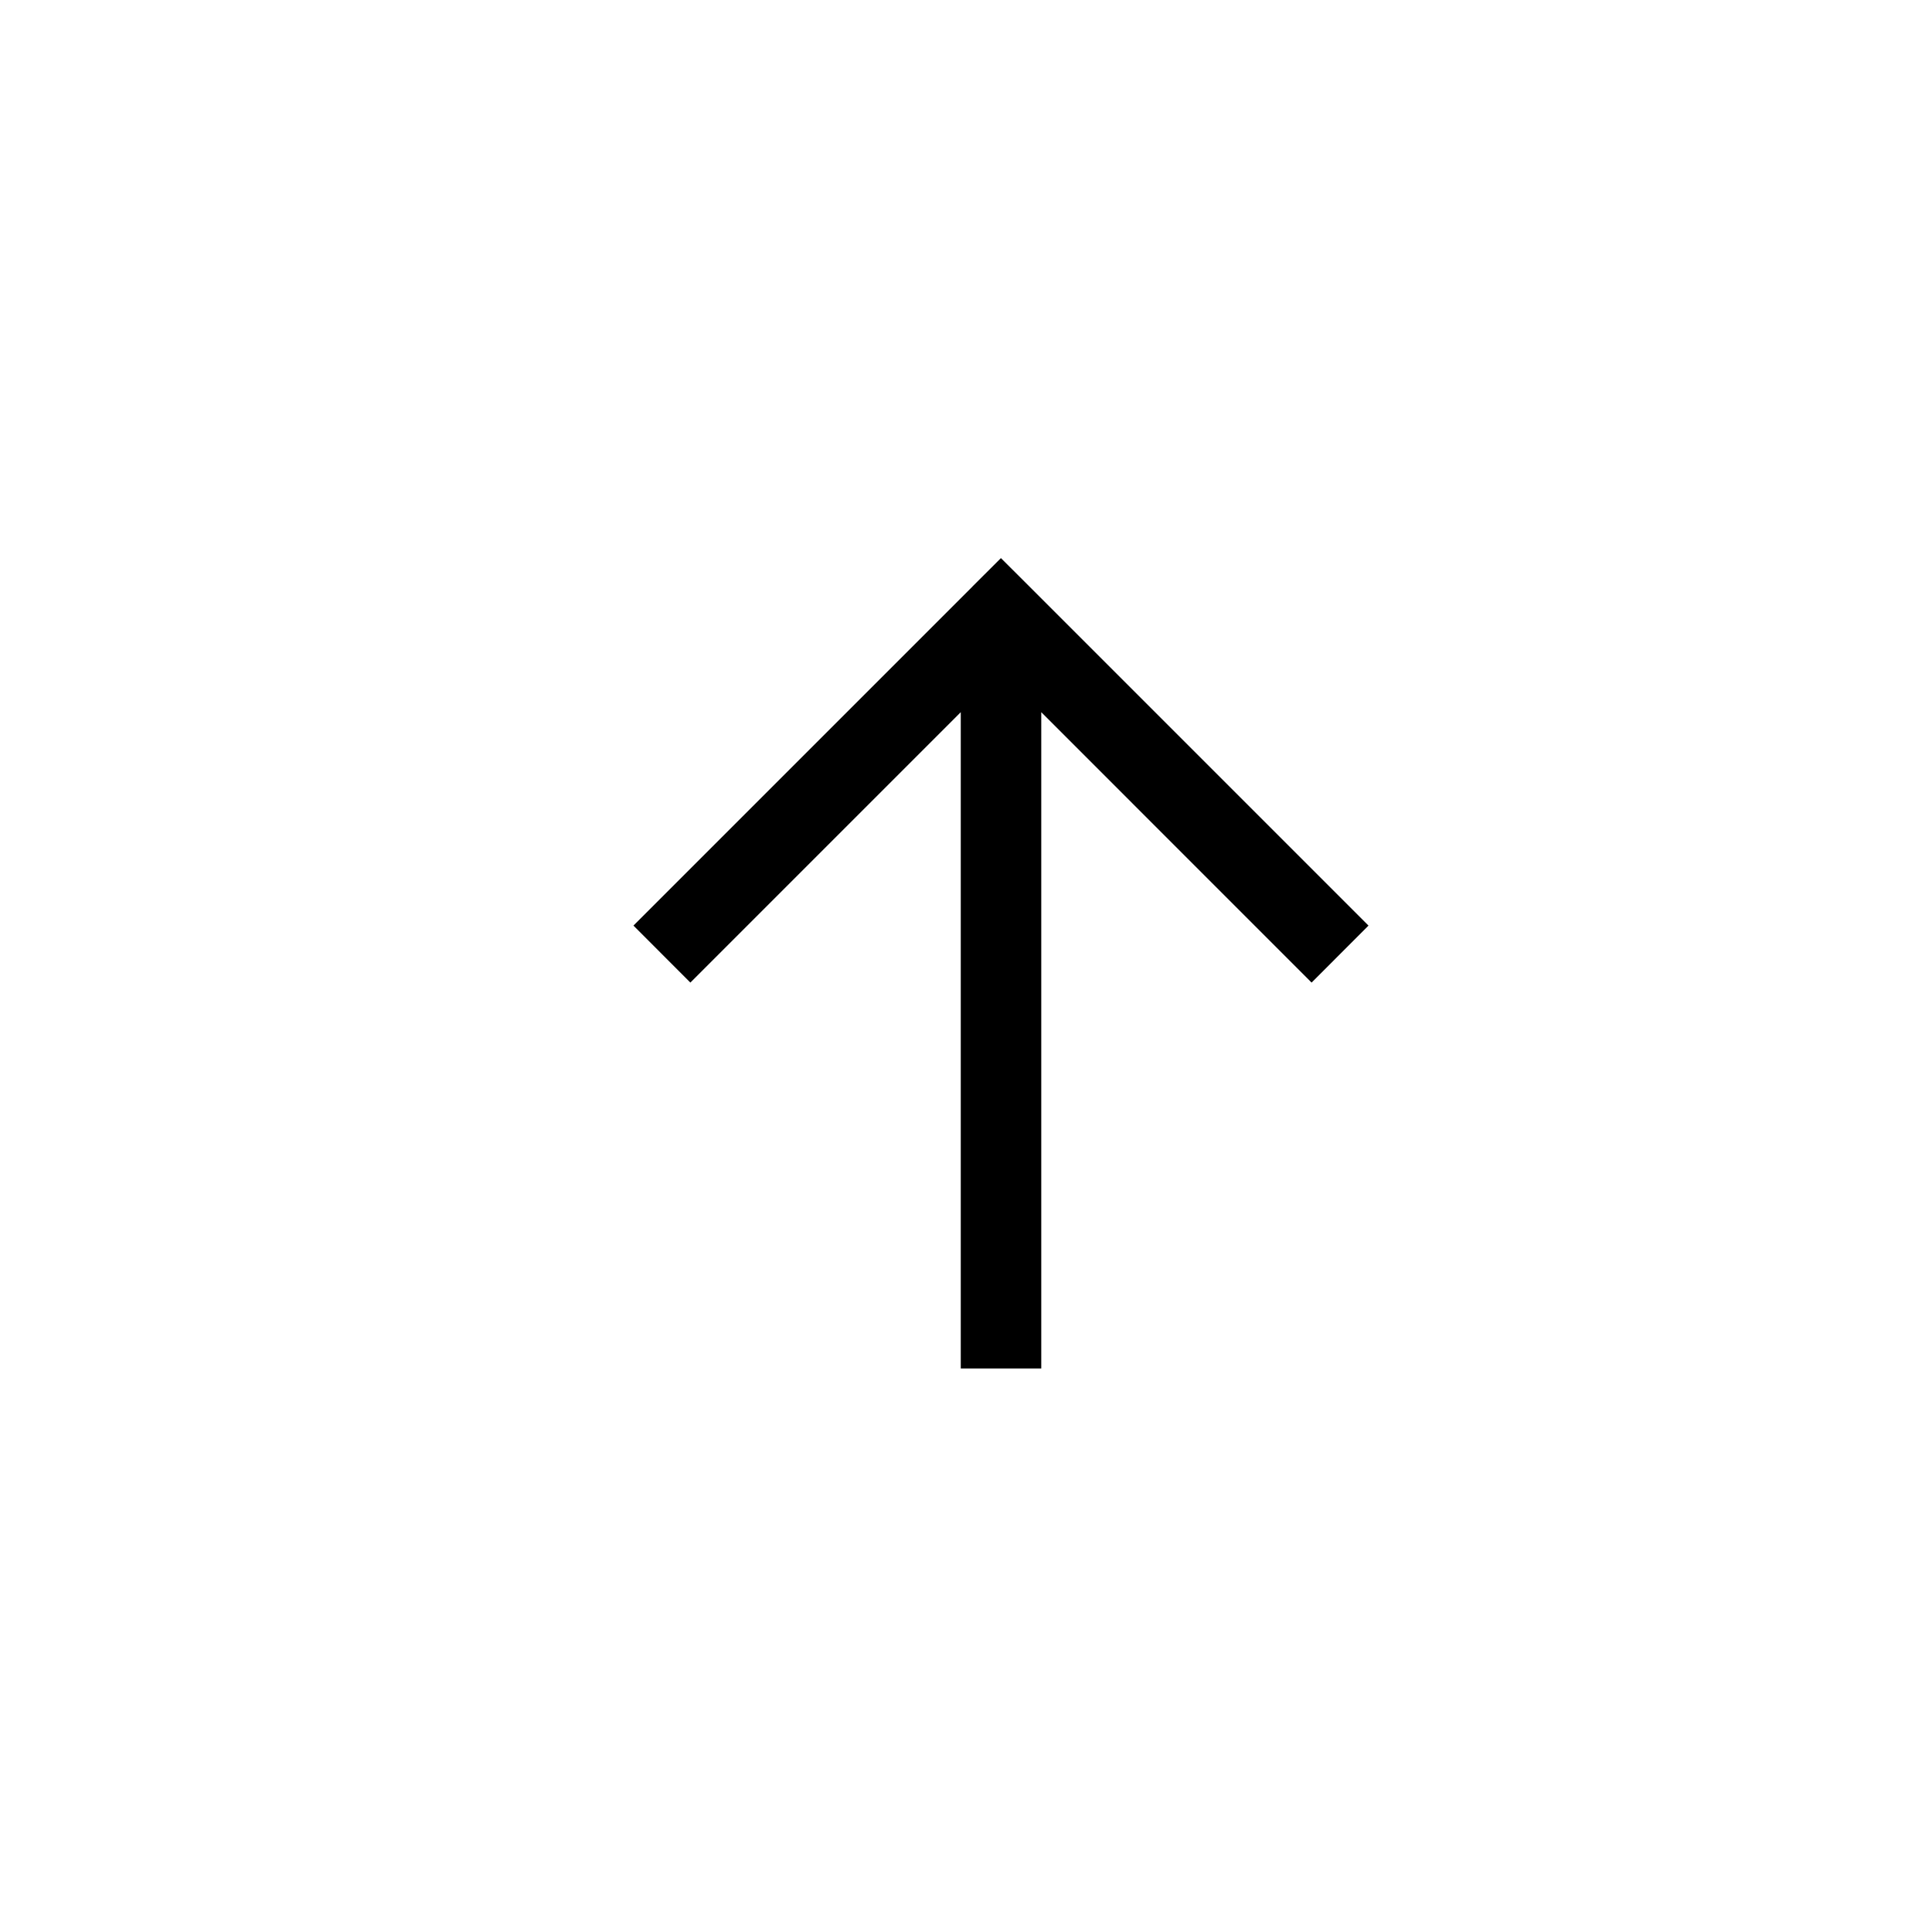
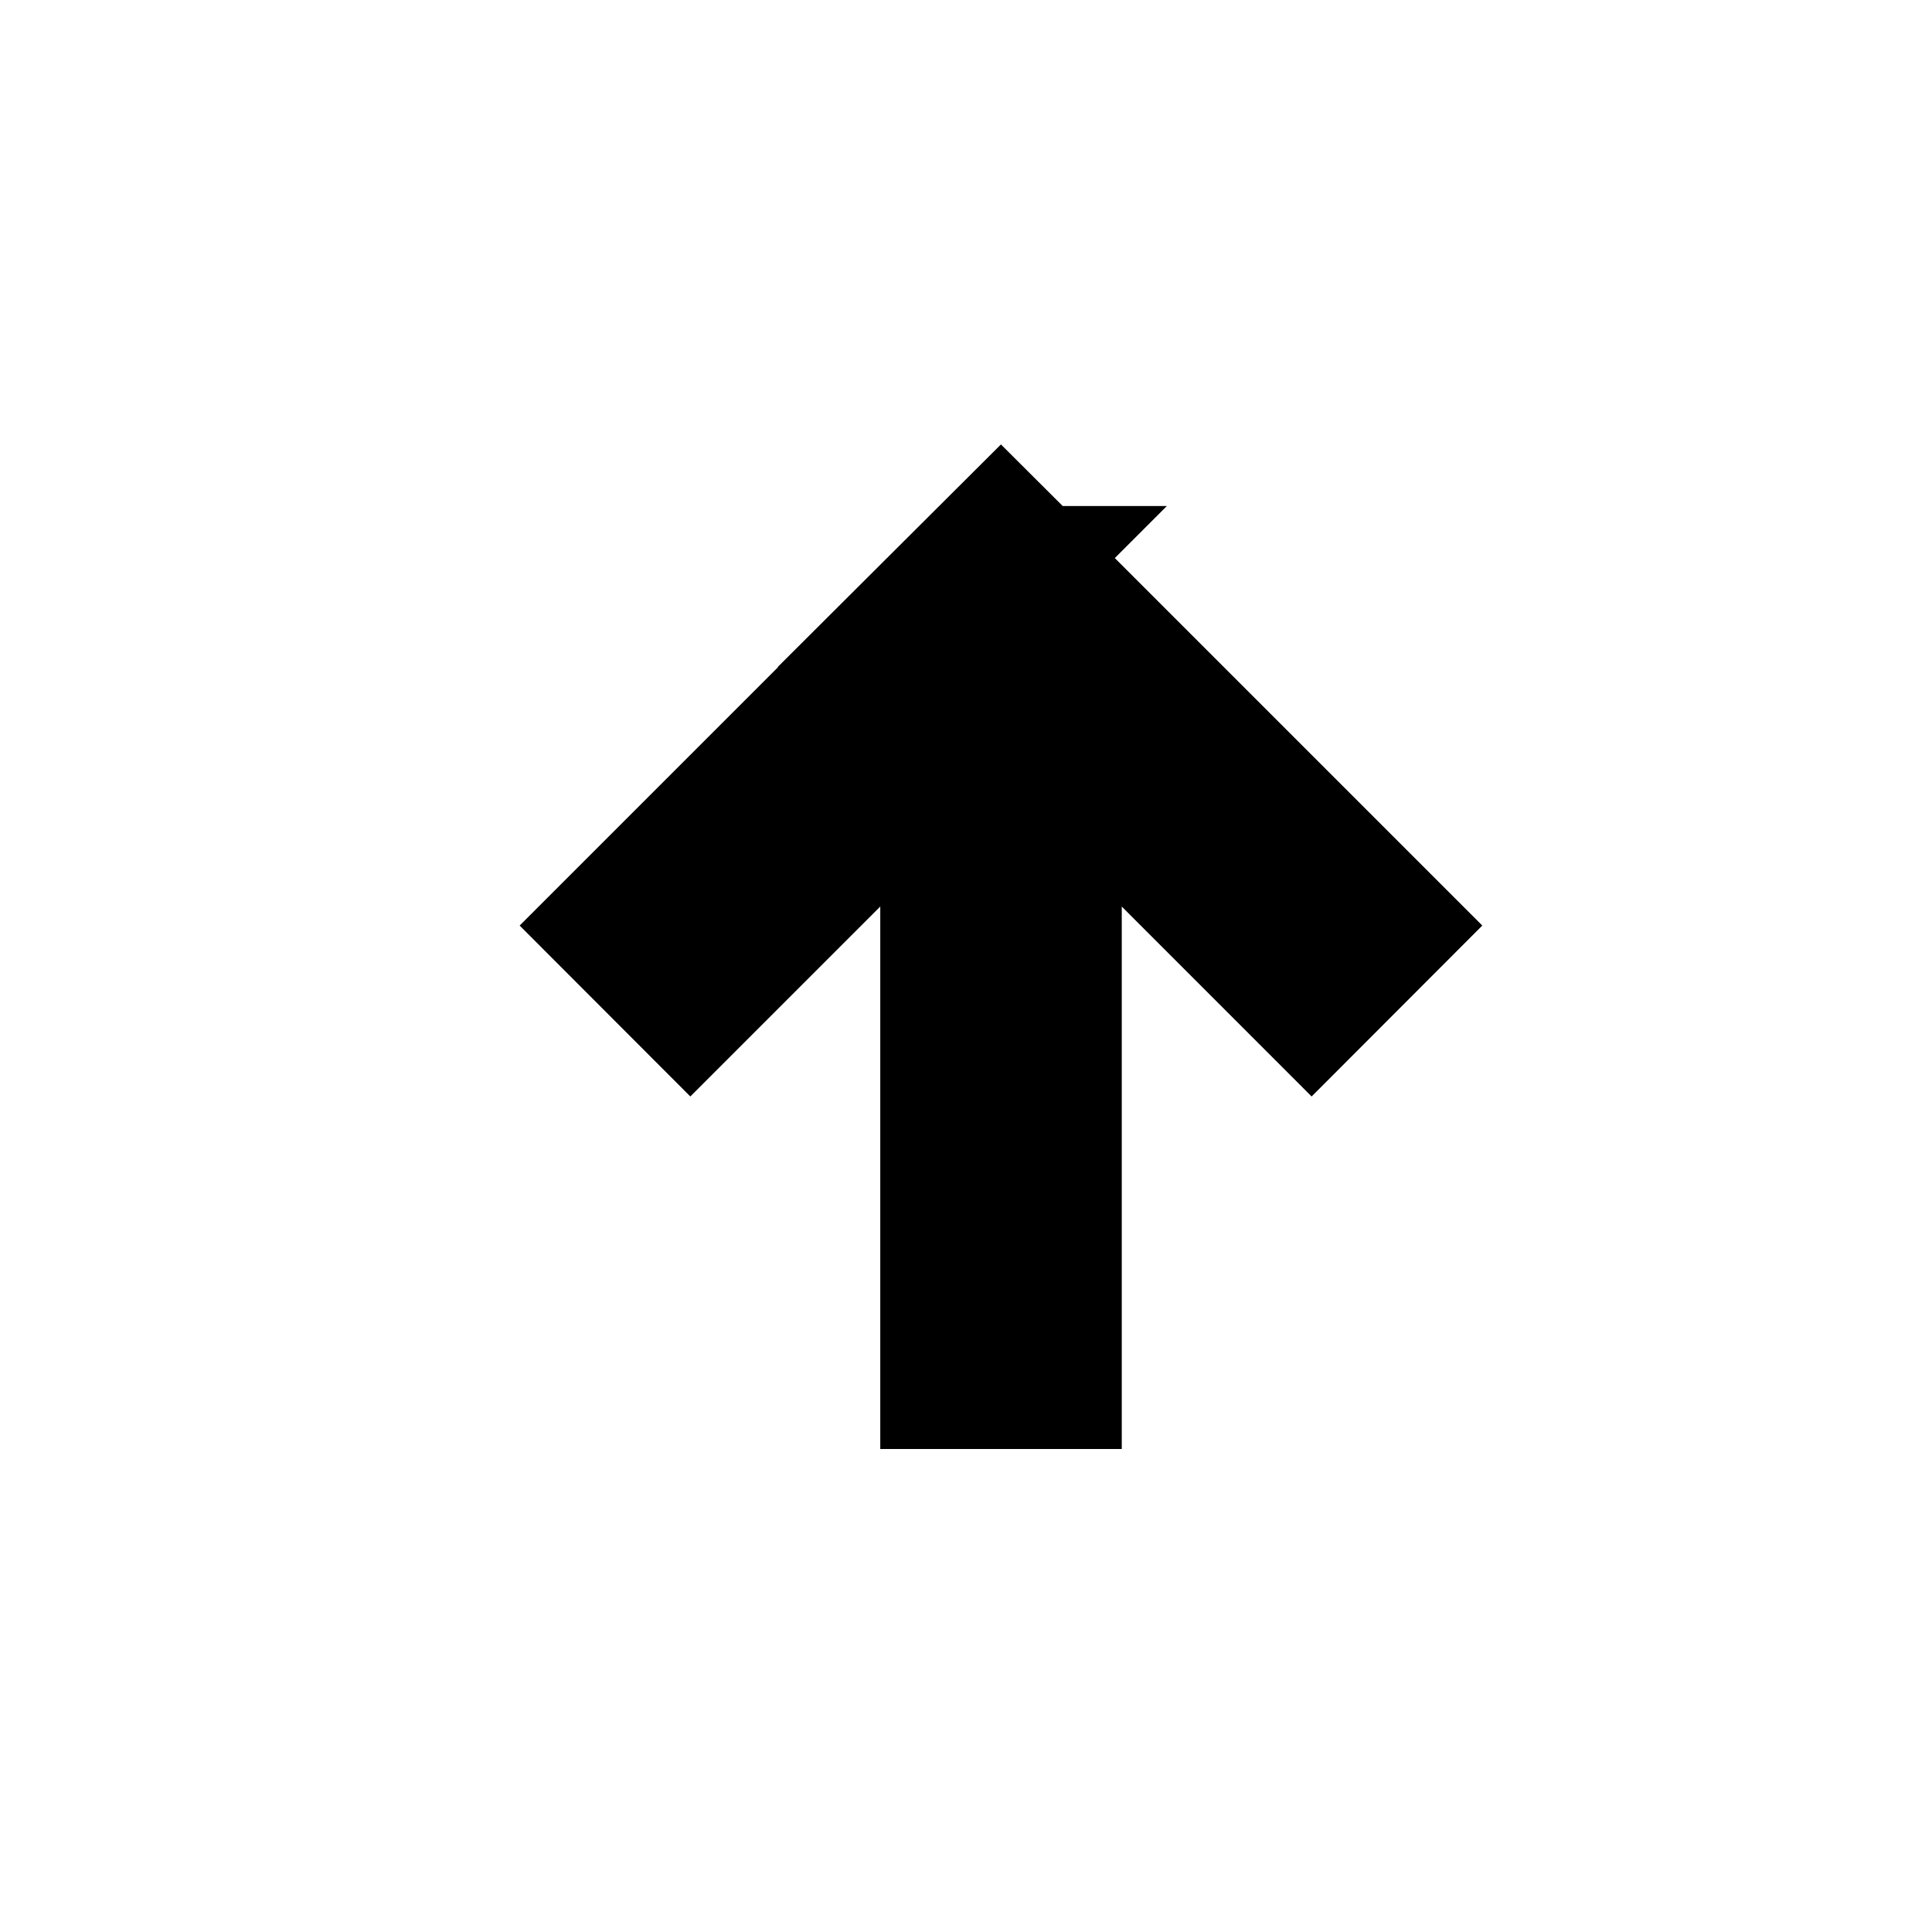
<svg viewBox="0 0 24 24">
  <g fill="none">
-     <path fill-rule="evenodd" clip-rule="evenodd" d="M12.08 7.286l.354-.353l.354.353L17 11.498l-.707.708l-3.358-3.359V17h-1V8.847l-3.359 3.359l-.707-.708l4.212-4.212z" fill="currentColor" />
+     <path stroke="currentColor" stroke-width="2" d="M12.08 7.286l.354-.353l.354.353L17 11.498l-.707.708l-3.358-3.359V17h-1V8.847l-3.359 3.359l-.707-.708l4.212-4.212z" clip-rule="evenodd" />
  </g>
</svg>
